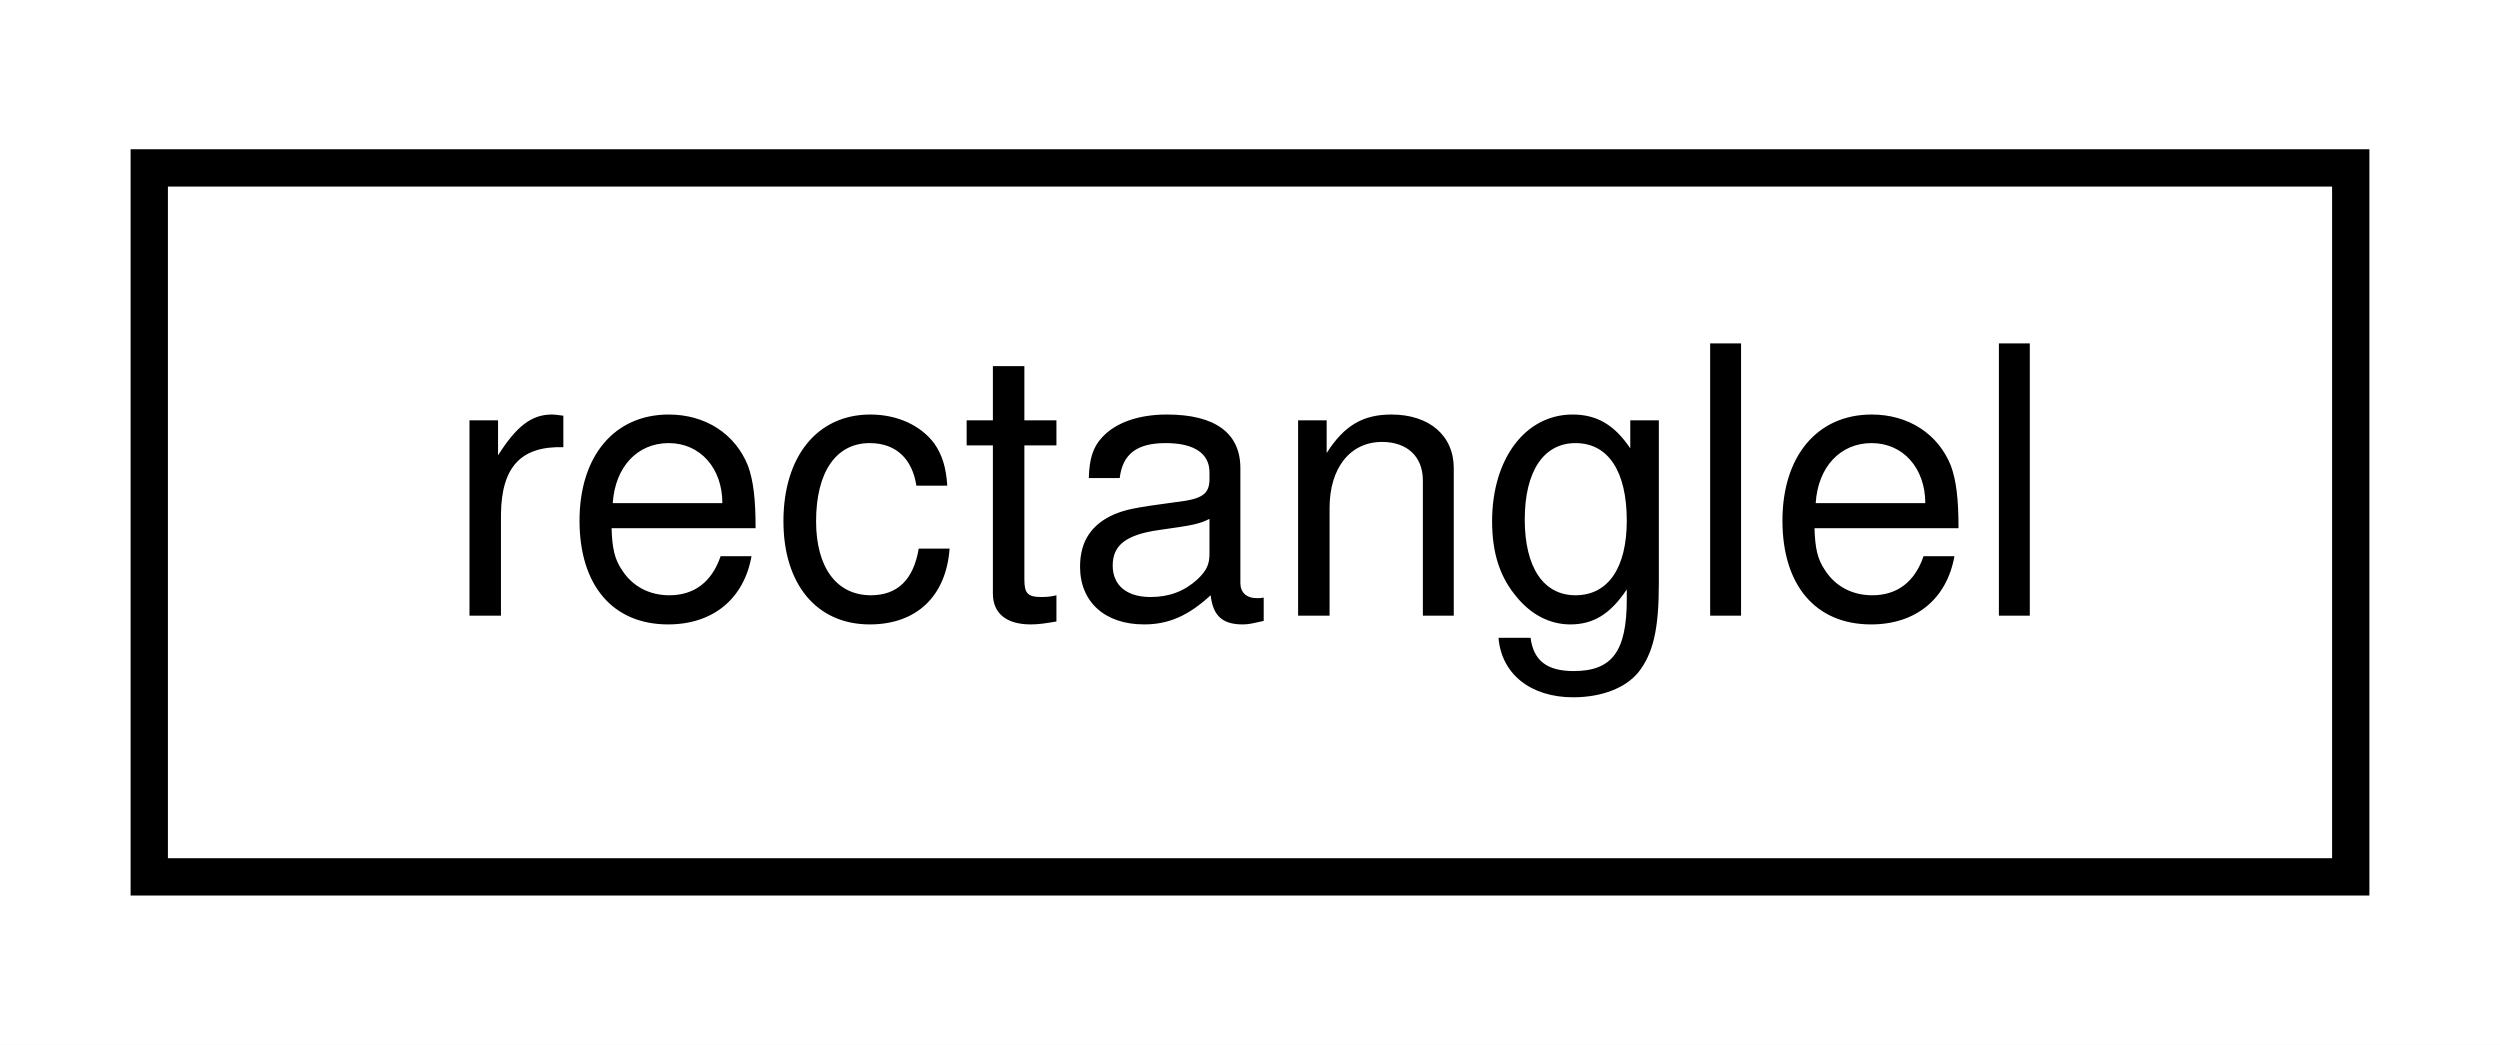
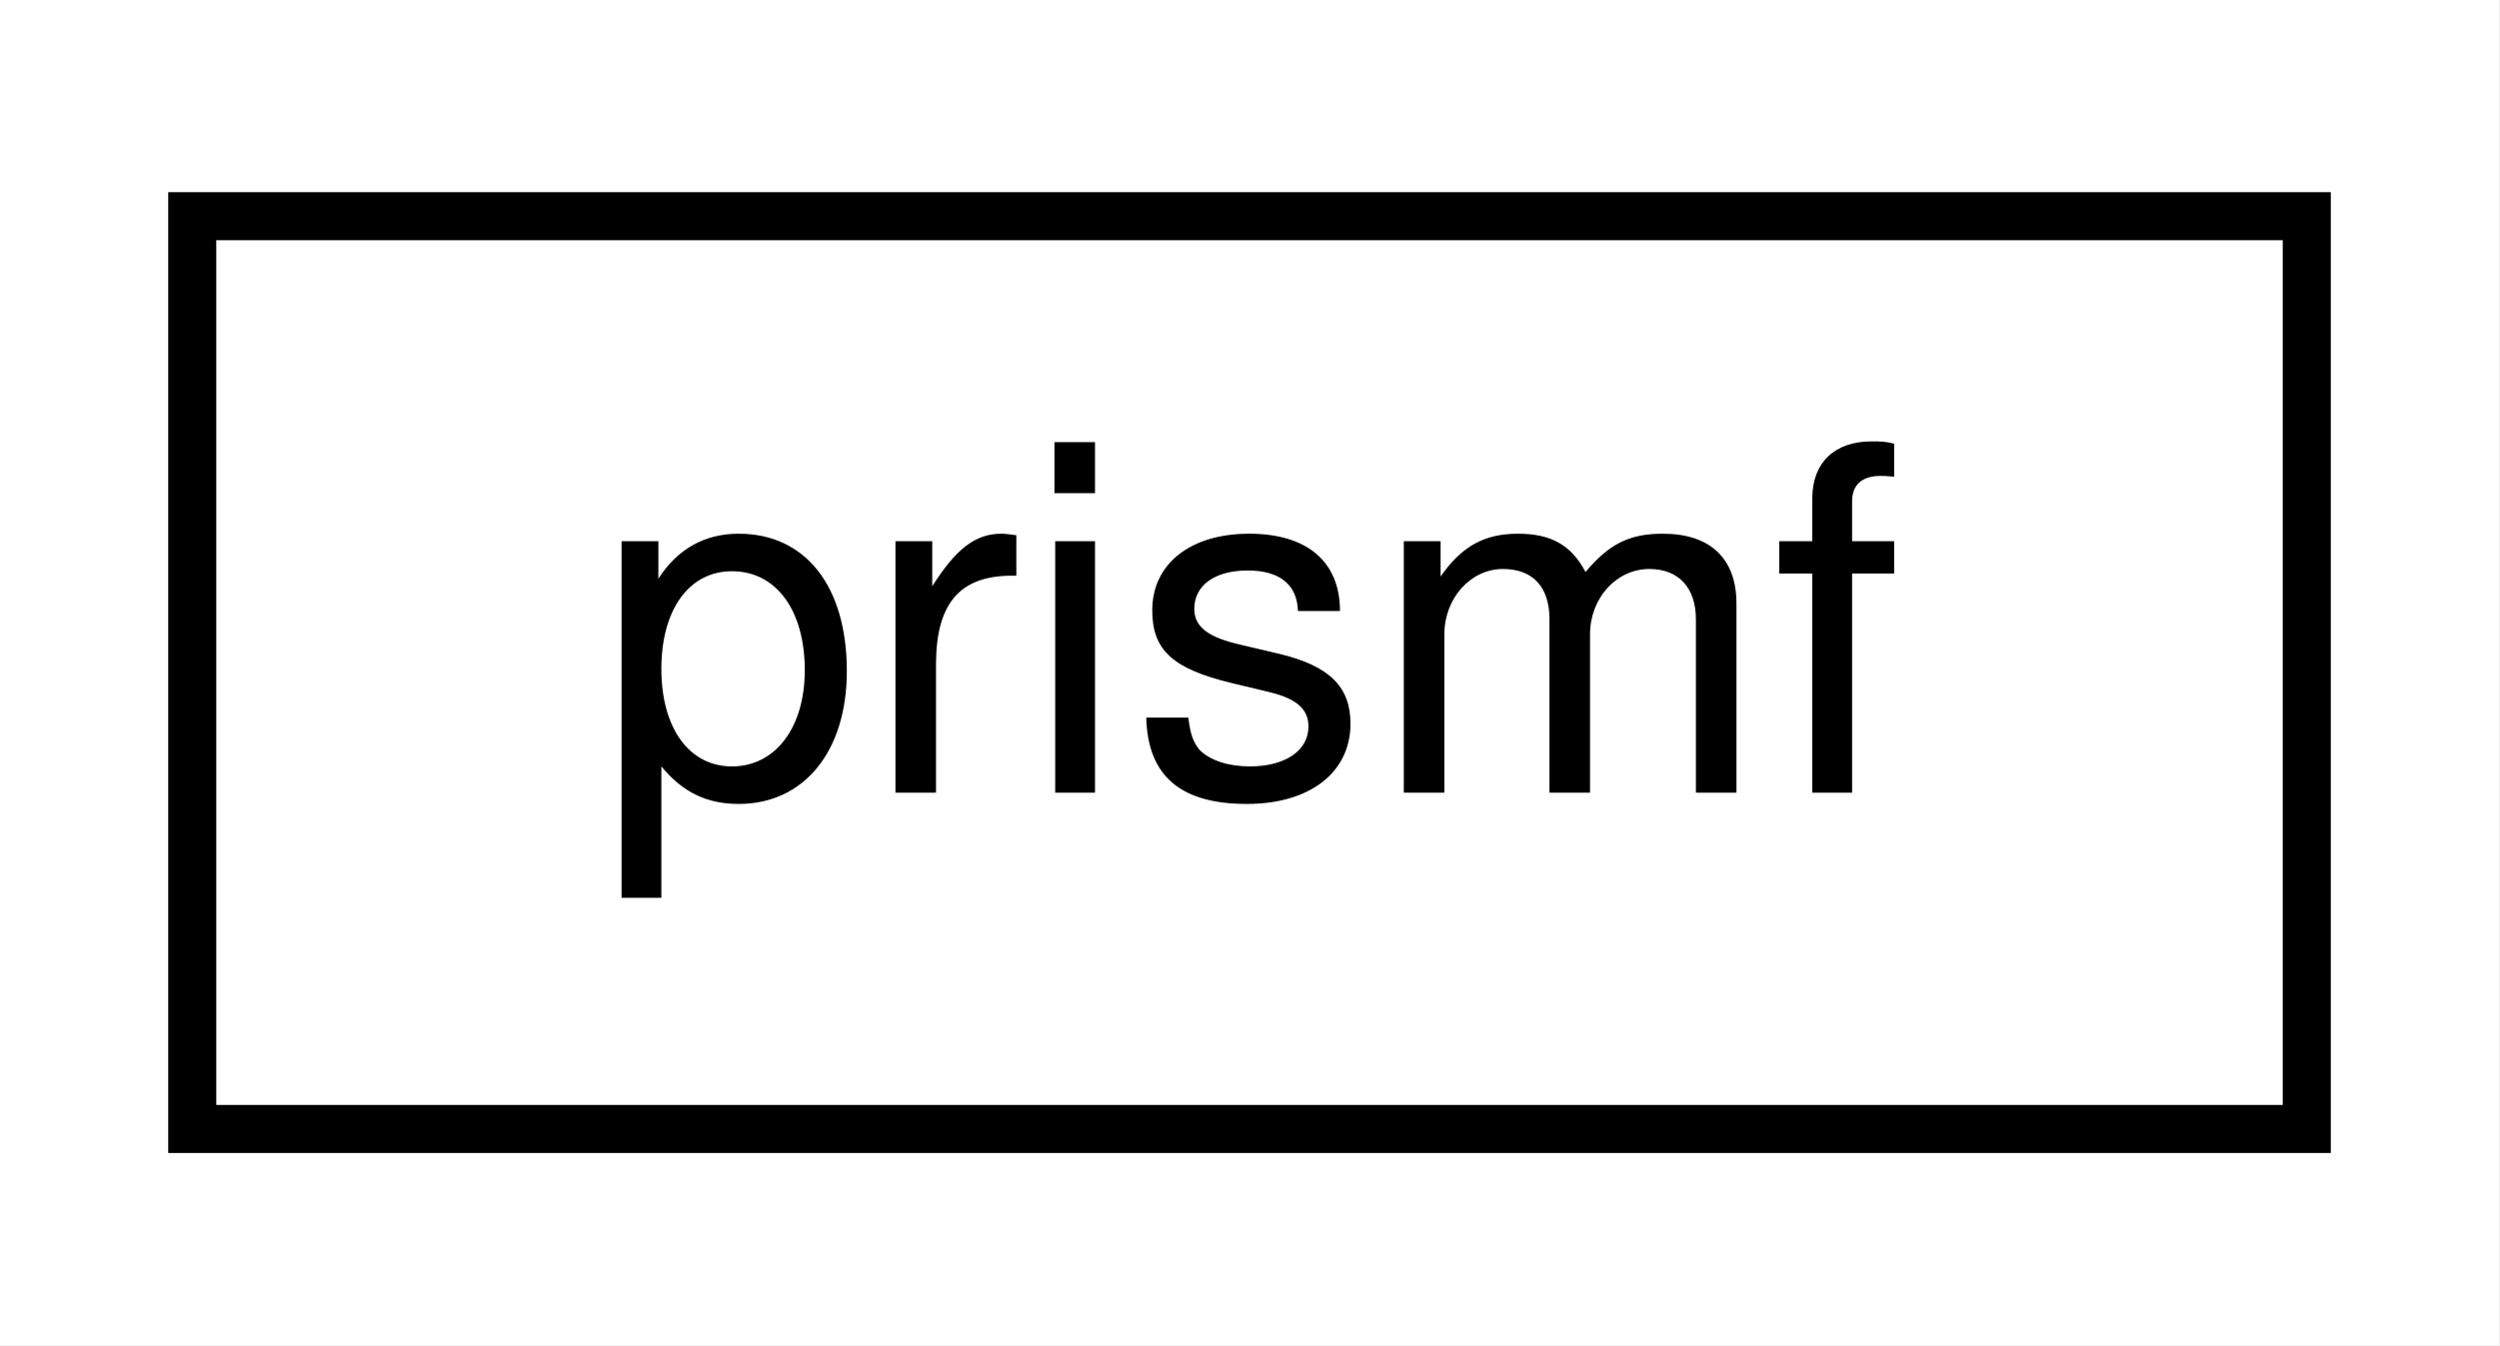
- <svg xmlns="http://www.w3.org/2000/svg" xmlns:xlink="http://www.w3.org/1999/xlink" width="67pt" height="28pt" viewBox="0.00 0.00 67.00 28.00">
+ <svg xmlns="http://www.w3.org/2000/svg" xmlns:xlink="http://www.w3.org/1999/xlink" width="52pt" height="28pt" viewBox="0.00 0.00 52.00 28.00">
  <g id="graph0" class="graph" transform="scale(1 1) rotate(0) translate(4 24)">
-     <polygon fill="white" stroke="none" points="-4,4 -4,-24 63,-24 63,4 -4,4" />
+     <polygon fill="white" stroke="none" points="-4,4 -4,-24 48,-24 48,4 -4,4" />
    <g id="node1" class="node">
      <g id="a_node1">
-         <a xlink:href="math__types_8h.html#structrectanglel" target="_top" xlink:title="rectanglel">
-           <polygon fill="white" stroke="black" points="0,-0.5 0,-19.5 59,-19.5 59,-0.5 0,-0.5" />
-           <text text-anchor="middle" x="29.5" y="-7.5" font-family="Helvetica,sans-Serif" font-size="10.00">rectanglel</text>
+         <a xlink:href="math__types_8h.html#structprismf" target="_top" xlink:title="prismf">
+           <polygon fill="white" stroke="black" points="-3.55271e-15,-0.5 -3.55271e-15,-19.5 44,-19.5 44,-0.5 -3.55271e-15,-0.5" />
+           <text text-anchor="middle" x="22" y="-7.5" font-family="Helvetica,sans-Serif" font-size="10.00">prismf</text>
        </a>
      </g>
    </g>
  </g>
</svg>
